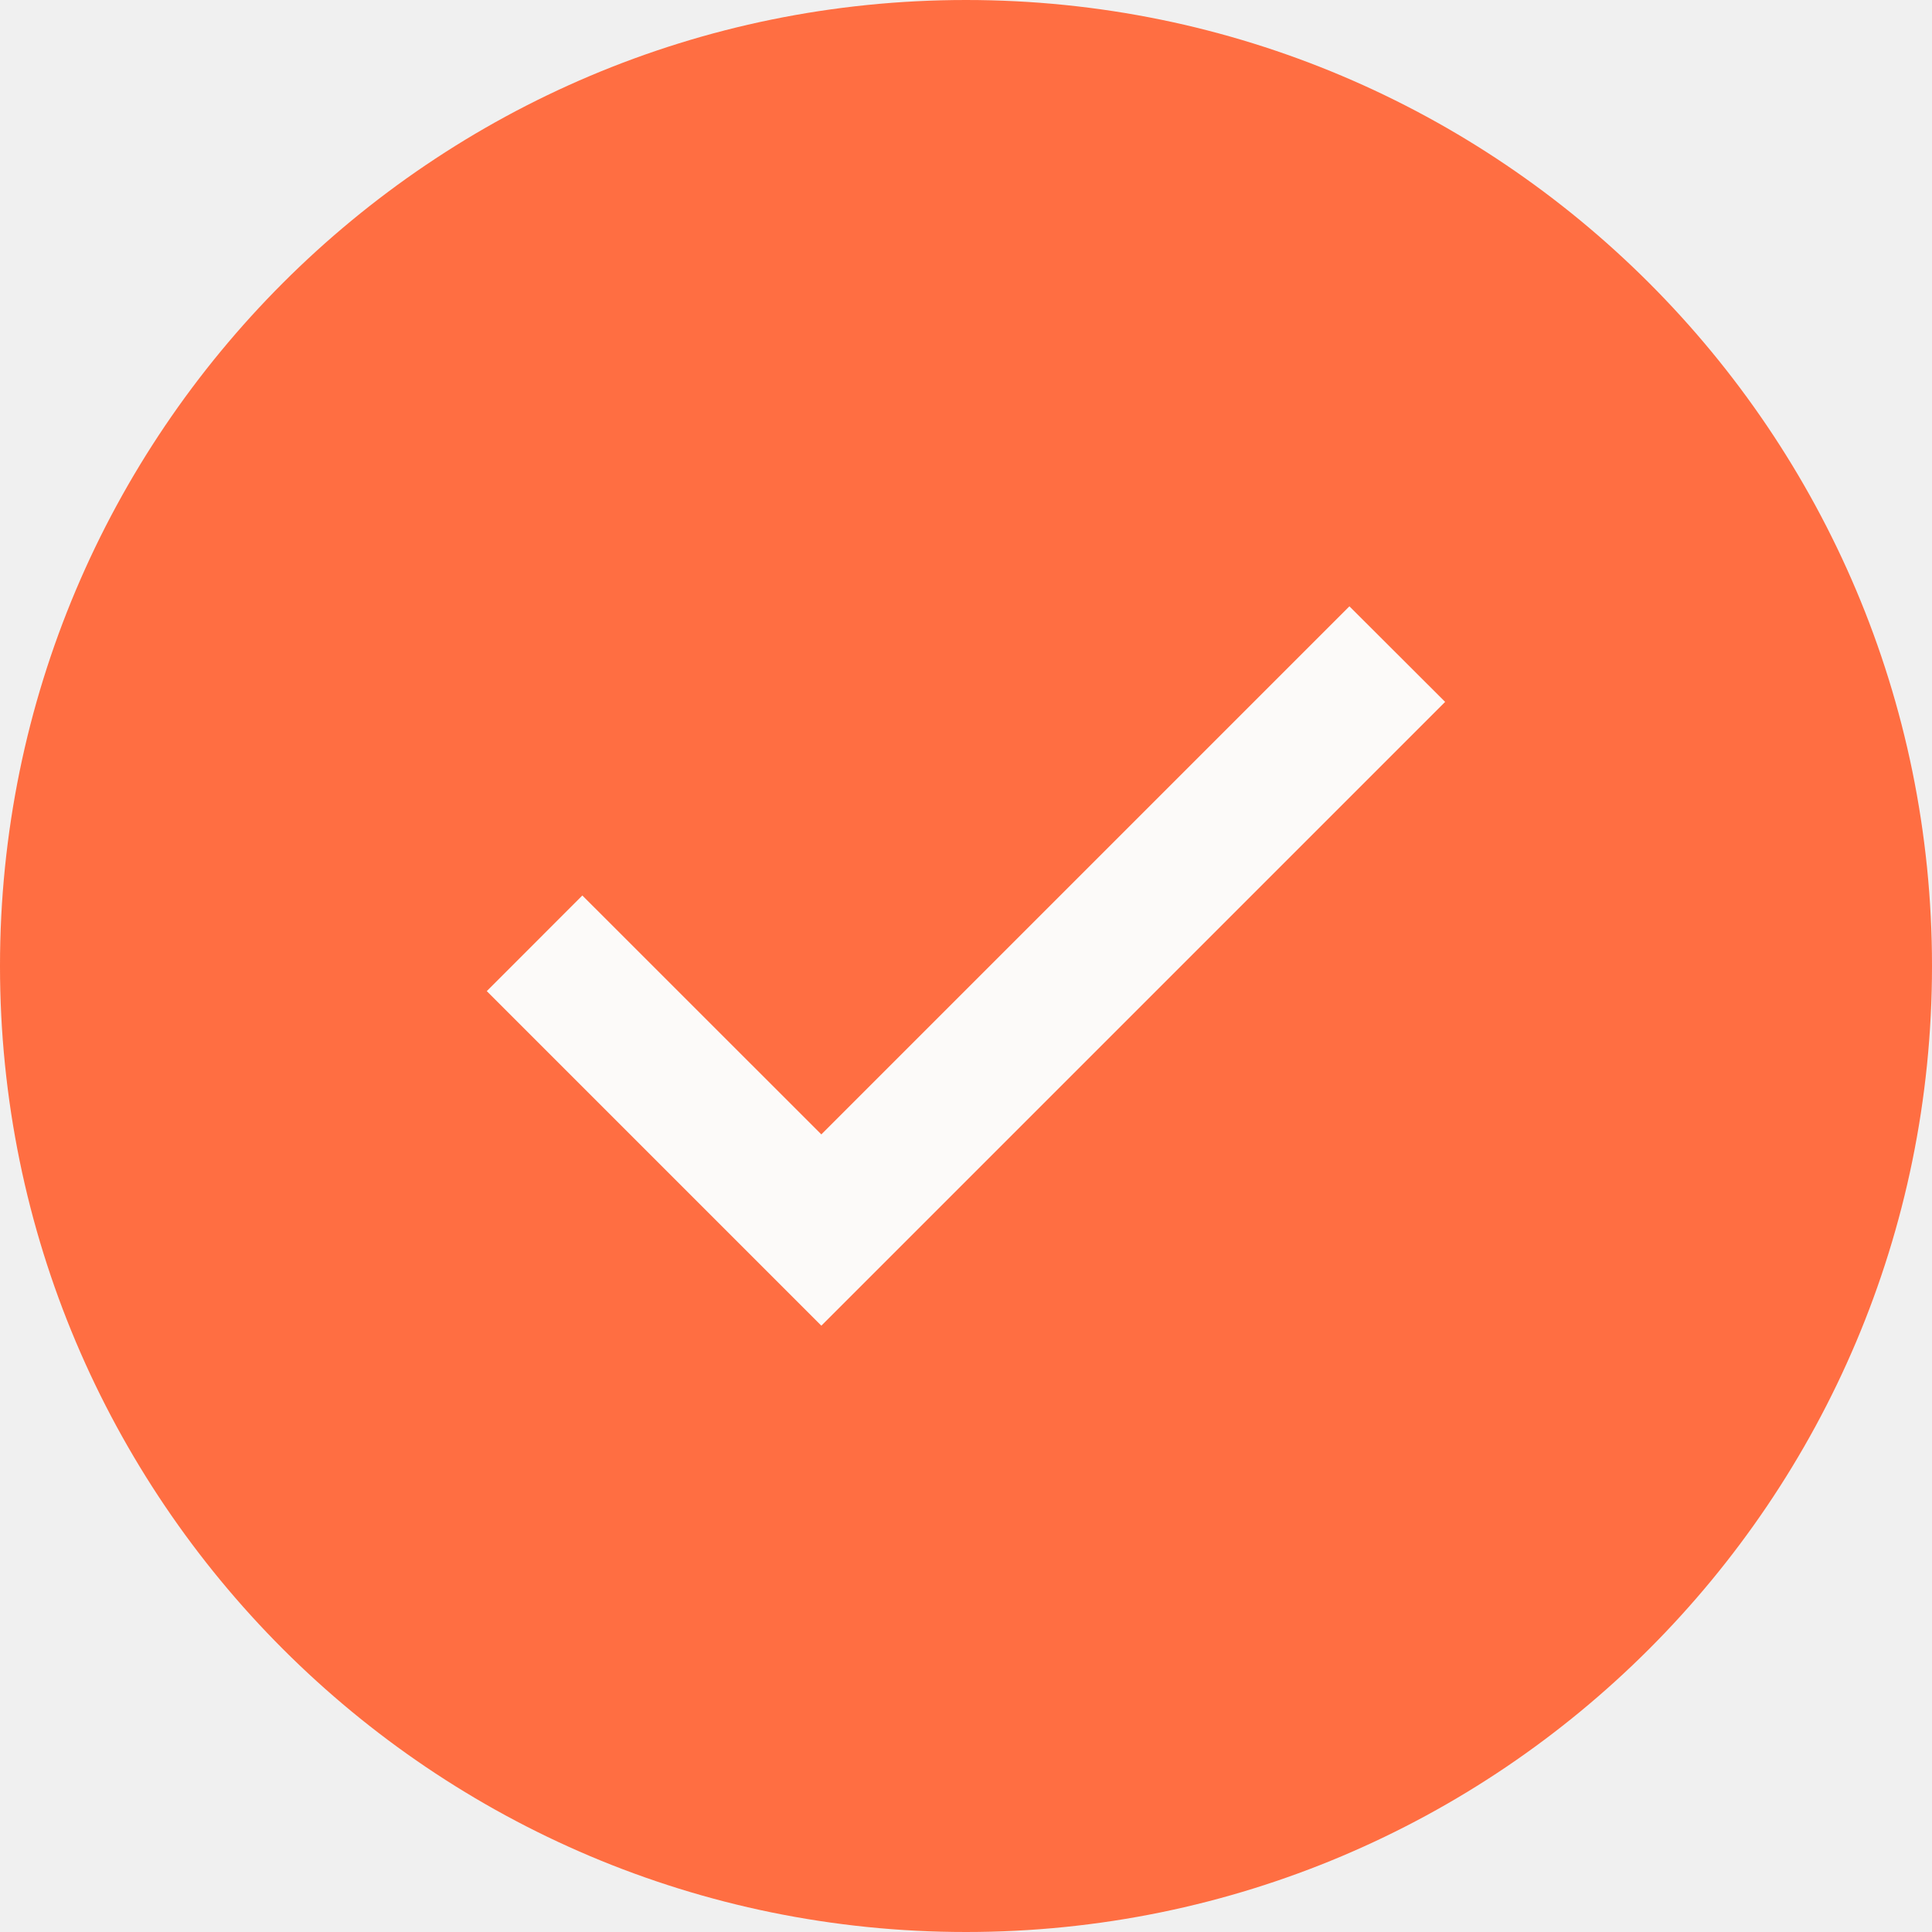
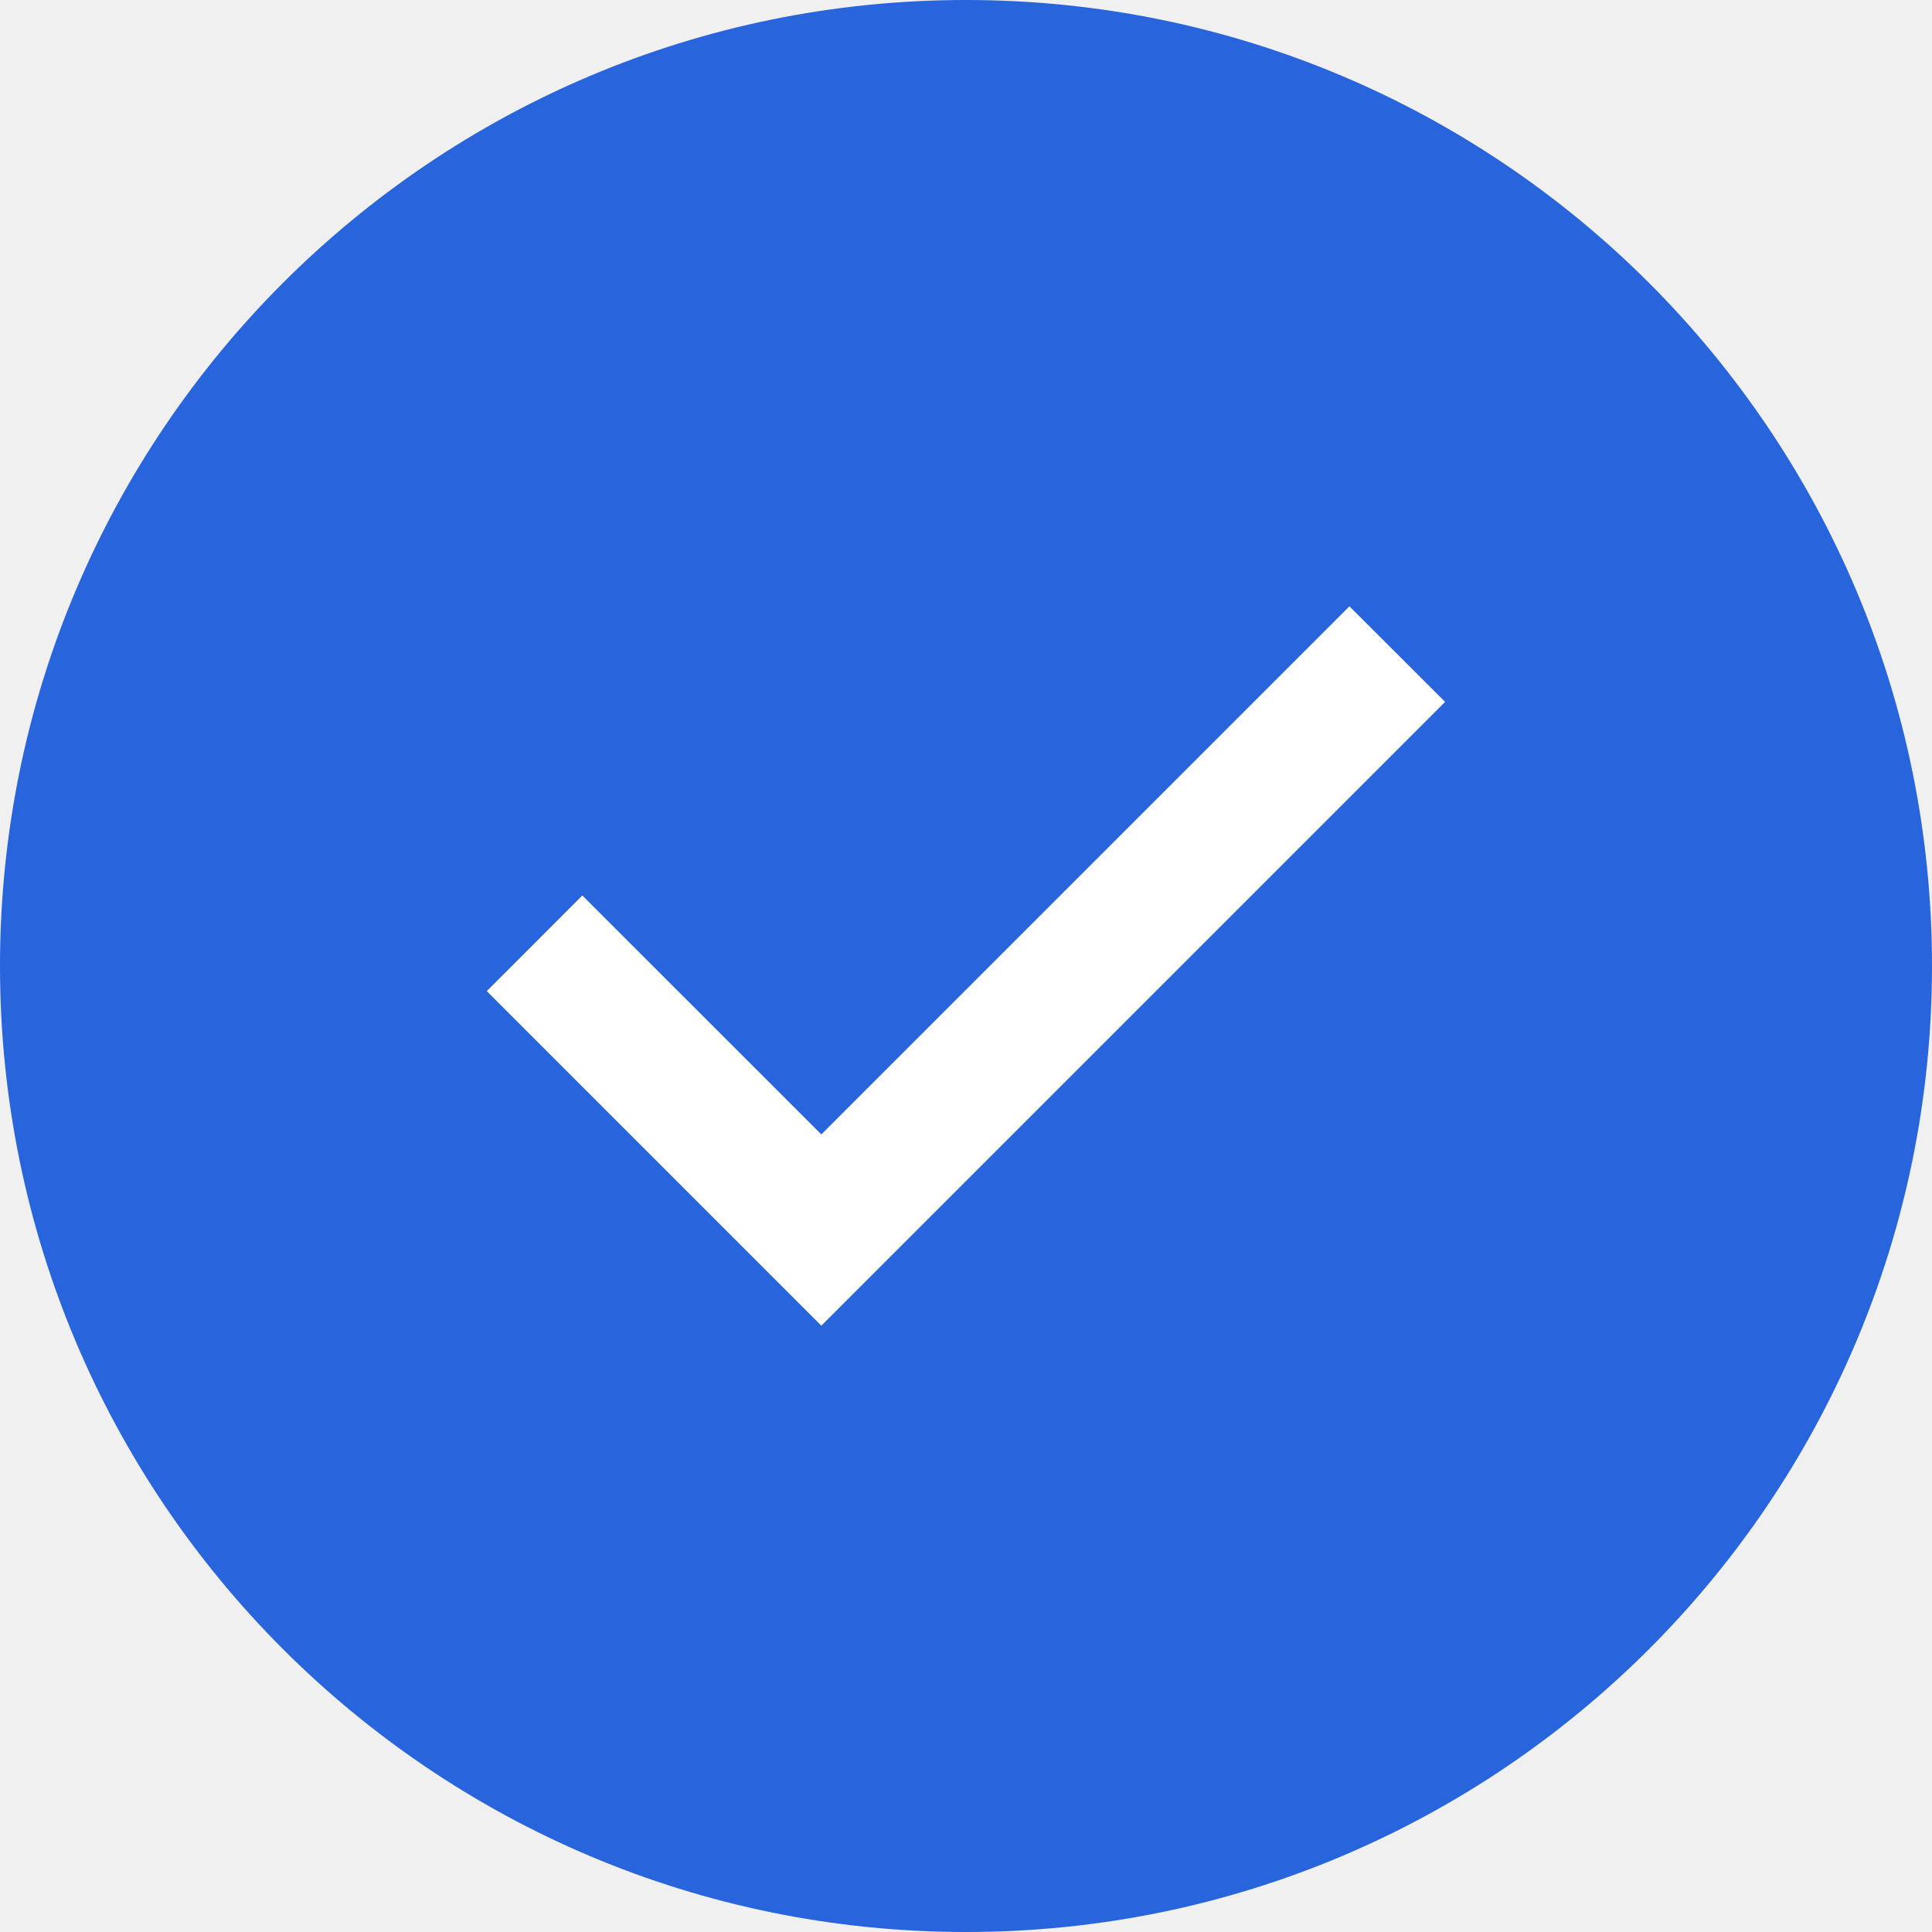
<svg xmlns="http://www.w3.org/2000/svg" preserveAspectRatio="none" overflow="visible" style="display: block;" width="24" height="24" viewBox="0 0 24 24" fill="none">
  <g id="Icons">
-     <rect width="24" height="24" rx="12" fill="#FF6E42" />
-     <path id="Vector" d="M6.047 12.312L7.234 11.124L10.203 14.092L16.763 7.532L17.952 8.719L10.203 16.468L6.047 12.312Z" fill="#FCFAF9" />
+     <rect width="24" height="24" rx="12" fill="#2864DC" />
+     <path id="Vector" d="M6.047 12.312L7.234 11.124L10.203 14.092L16.763 7.532L17.952 8.719L10.203 16.468L6.047 12.312Z" fill="#FFFFFF" />
  </g>
</svg>
